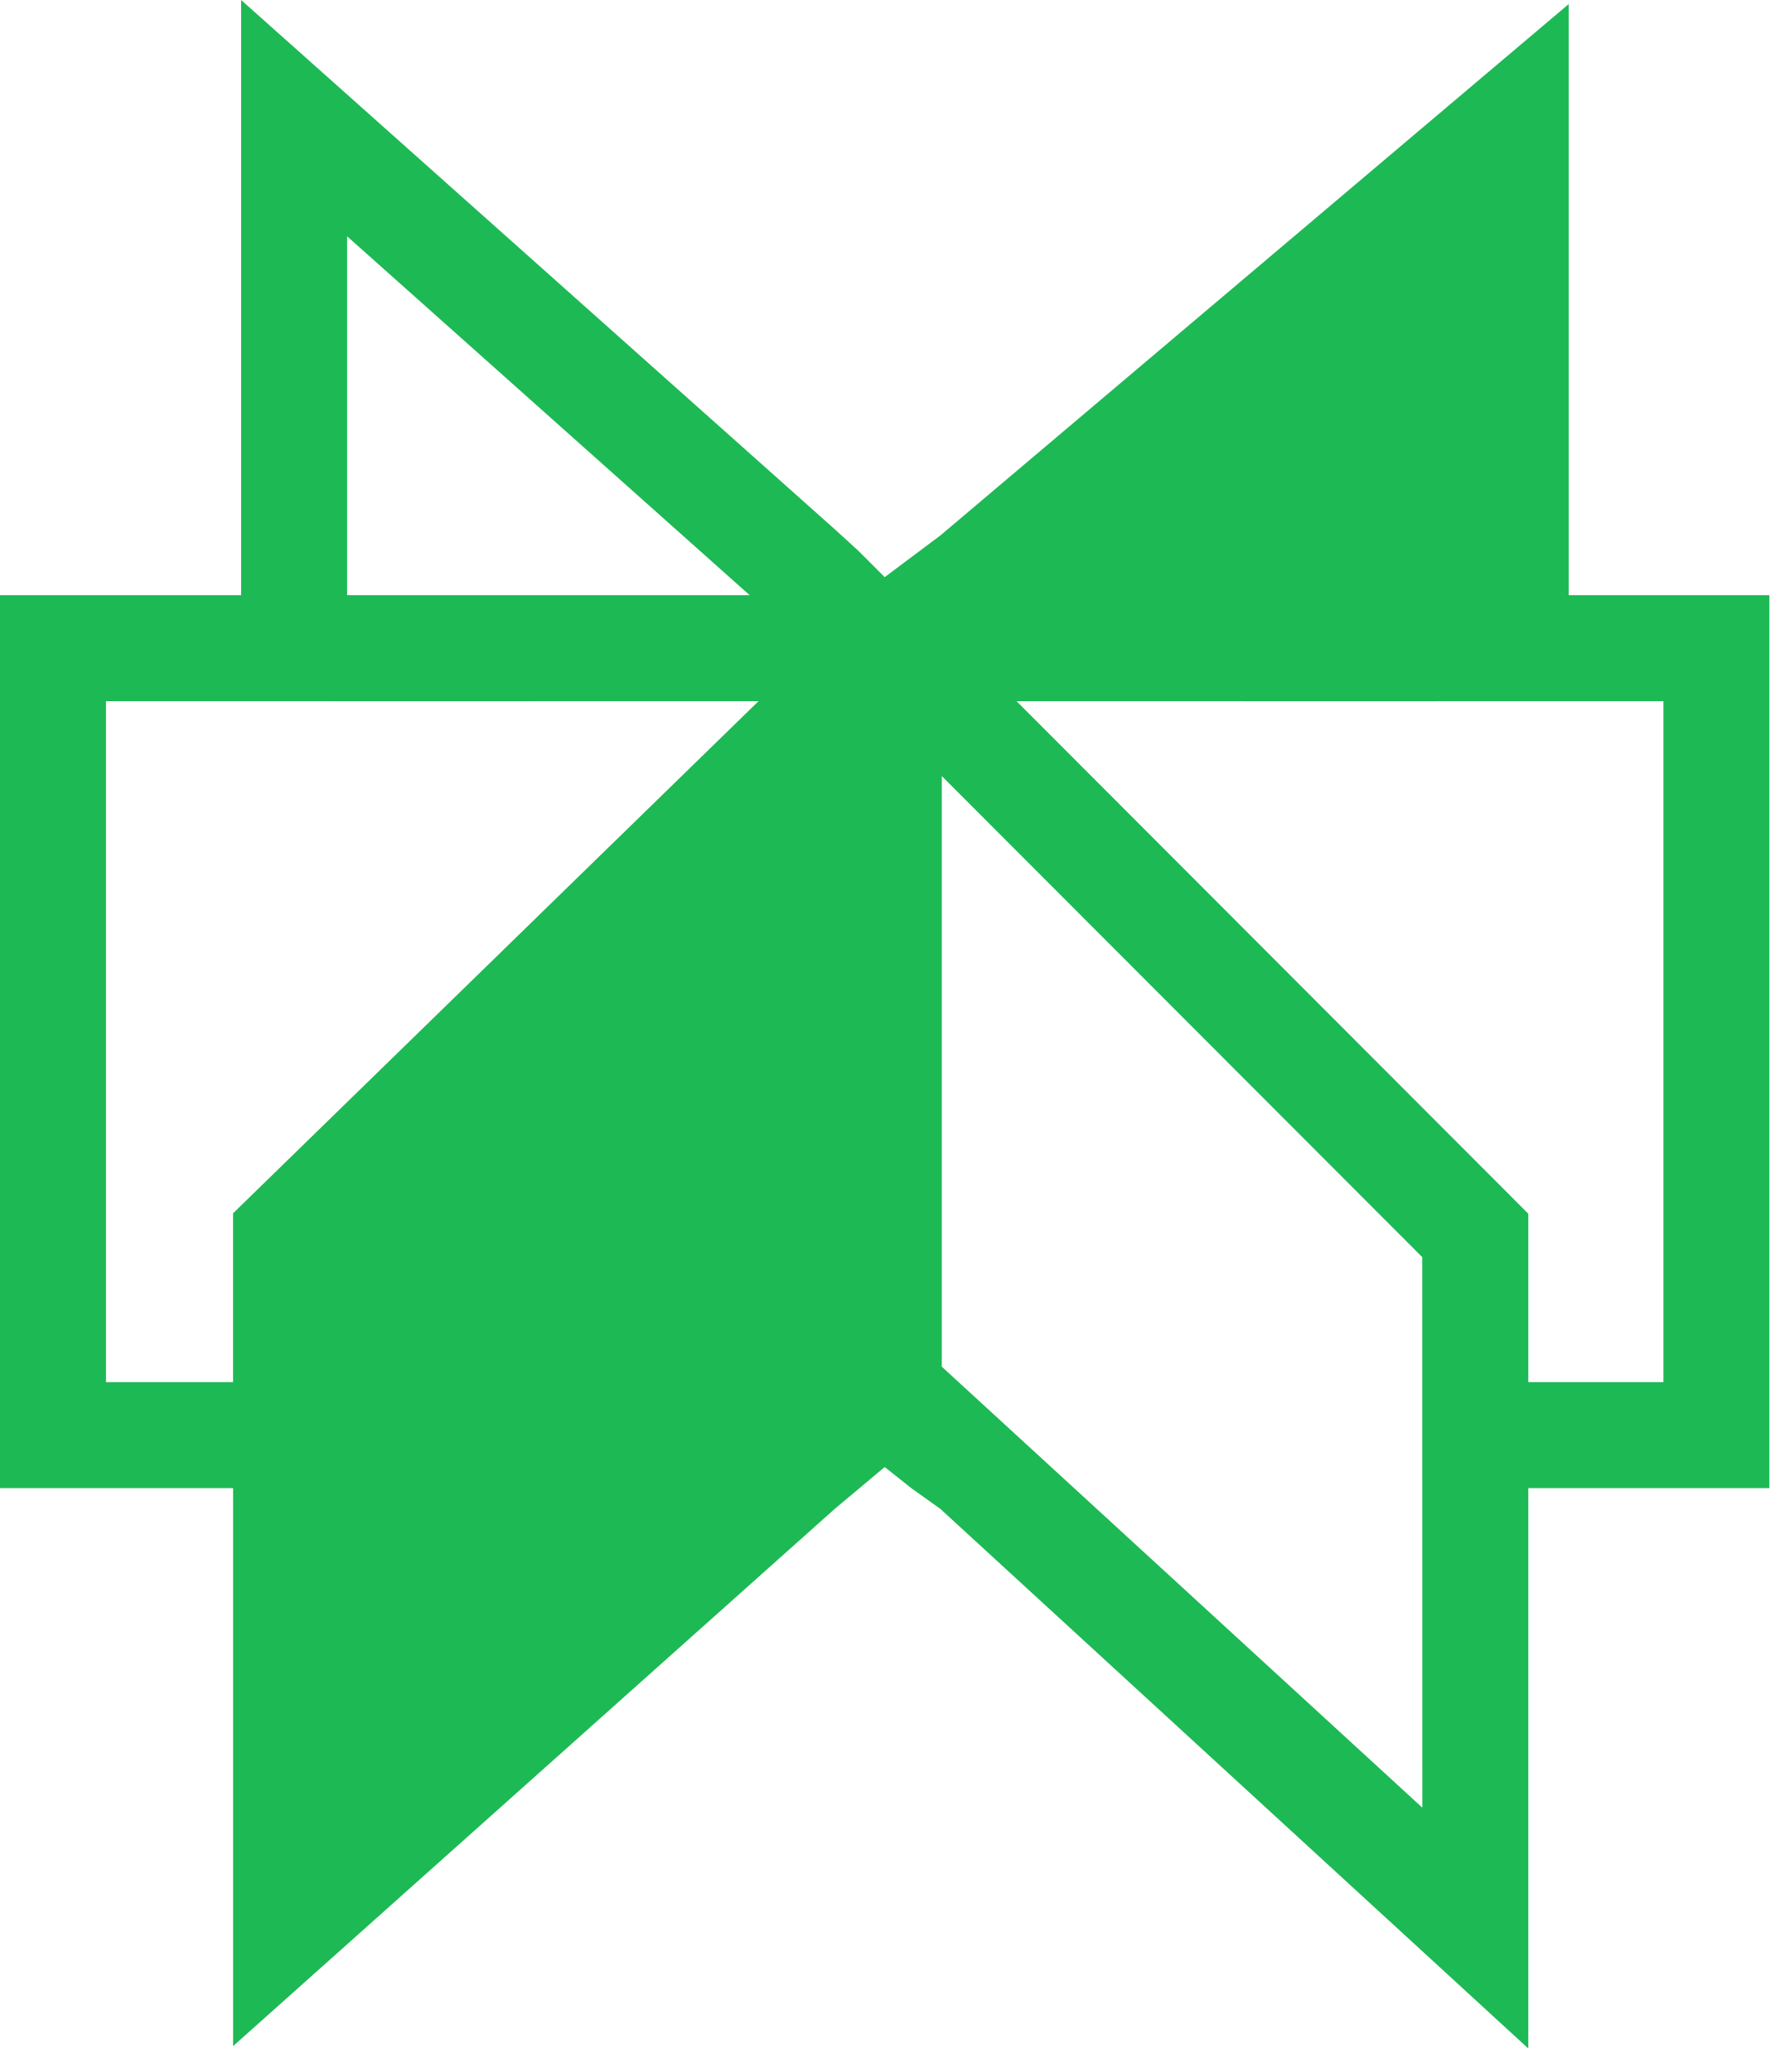
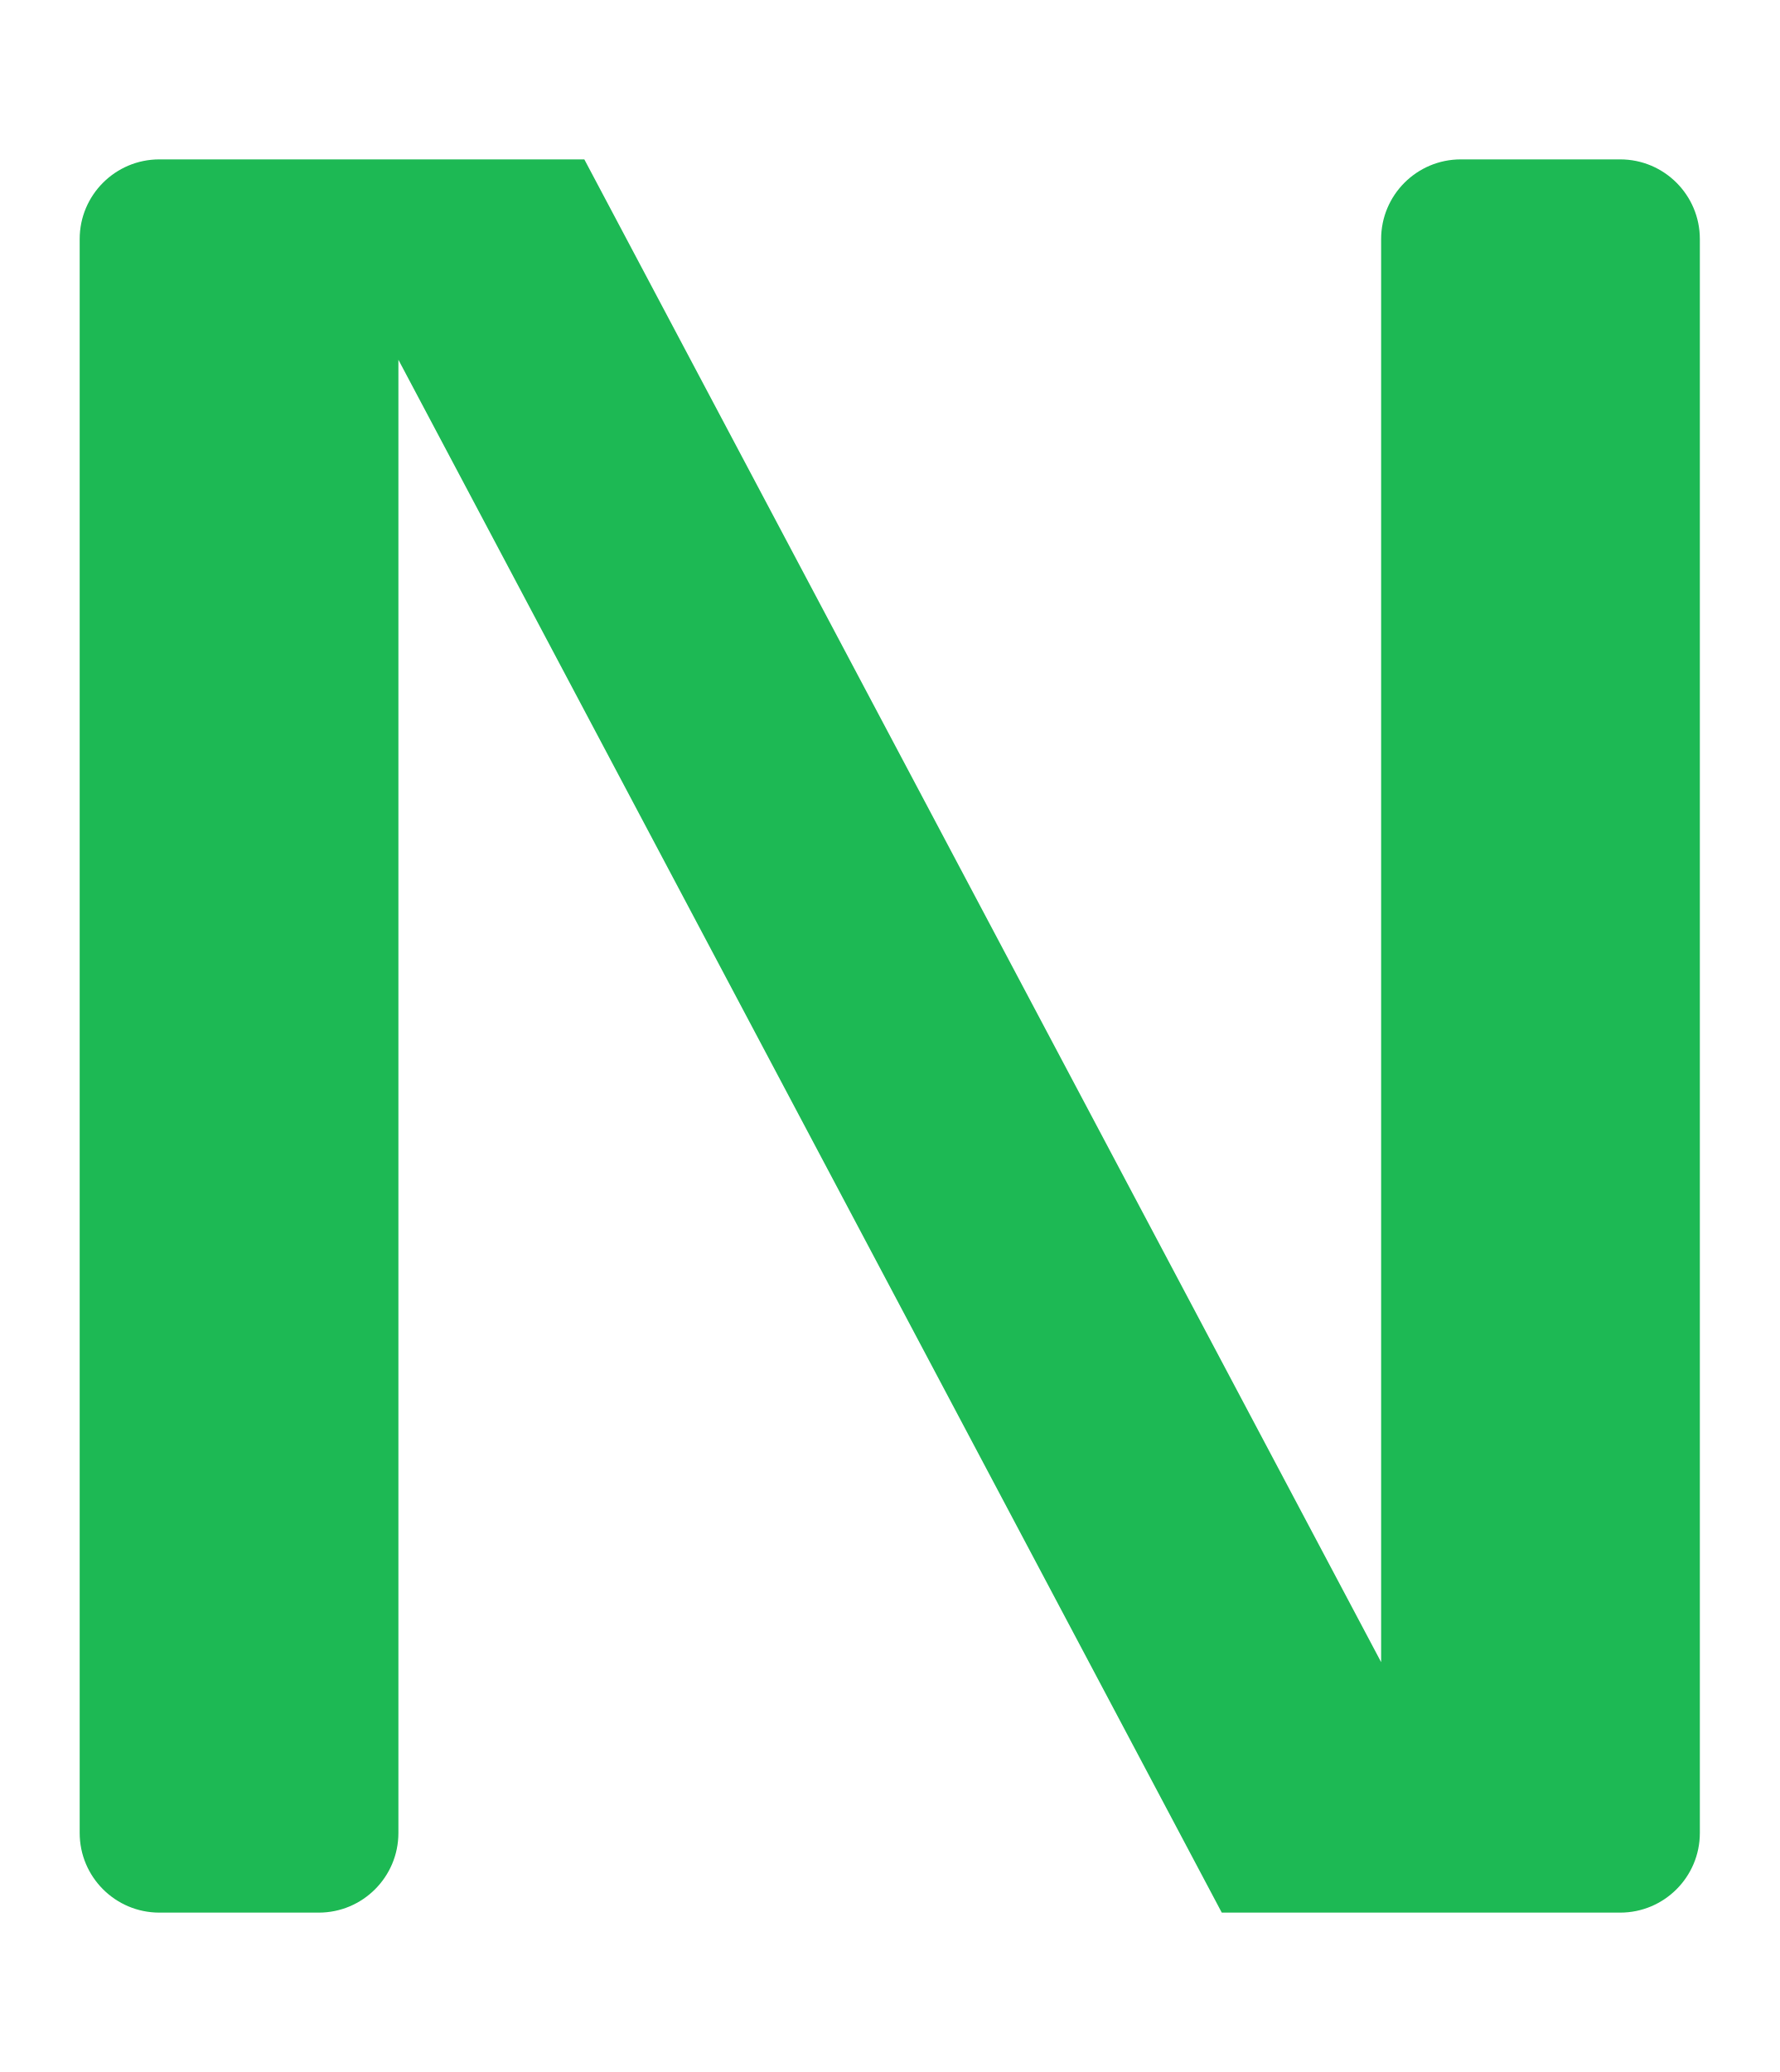
<svg xmlns="http://www.w3.org/2000/svg" width="67" height="78" viewBox="0 0 67 78" fill="none">
-   <path d="M35.405 20.157L59.061 0.154V22.405H66.618V56.02H57.541V77.115L35.406 56.803L34.309 56.02L33.309 55.226L31.416 56.812L8.776 77.026V56.02H0V22.405H9.078V0L31.416 19.912L32.309 20.726L33.309 21.726L35.405 20.157ZM28.559 26.395C20.367 26.4 12.178 26.395 3.99 26.395V52.03H8.775V45.674L28.559 26.395ZM38.273 26.395L57.541 45.69V52.03H62.628V26.395C54.515 26.395 46.392 26.4 38.273 26.395ZM28.224 22.405L13.068 8.895V22.405H28.224ZM35.459 29.215V51.449L53.551 68.049C53.551 61.139 53.548 54.235 53.548 47.325L35.459 29.215Z" fill="#1DB954" />
+   <path d="M6 6H12A3 3 0 0 1 15 9V69A3 3 0 0 1 12 72H6A3 3 0 0 1 3 69V9A3 3 0 0 1 6 6ZM55 6H61A3 3 0 0 1 64 9V69A3 3 0 0 1 61 72H55A3 3 0 0 1 52 69V9A3 3 0 0 1 55 6ZM11 6H22L57 72H46Z" fill="#1DB954" />
</svg>
